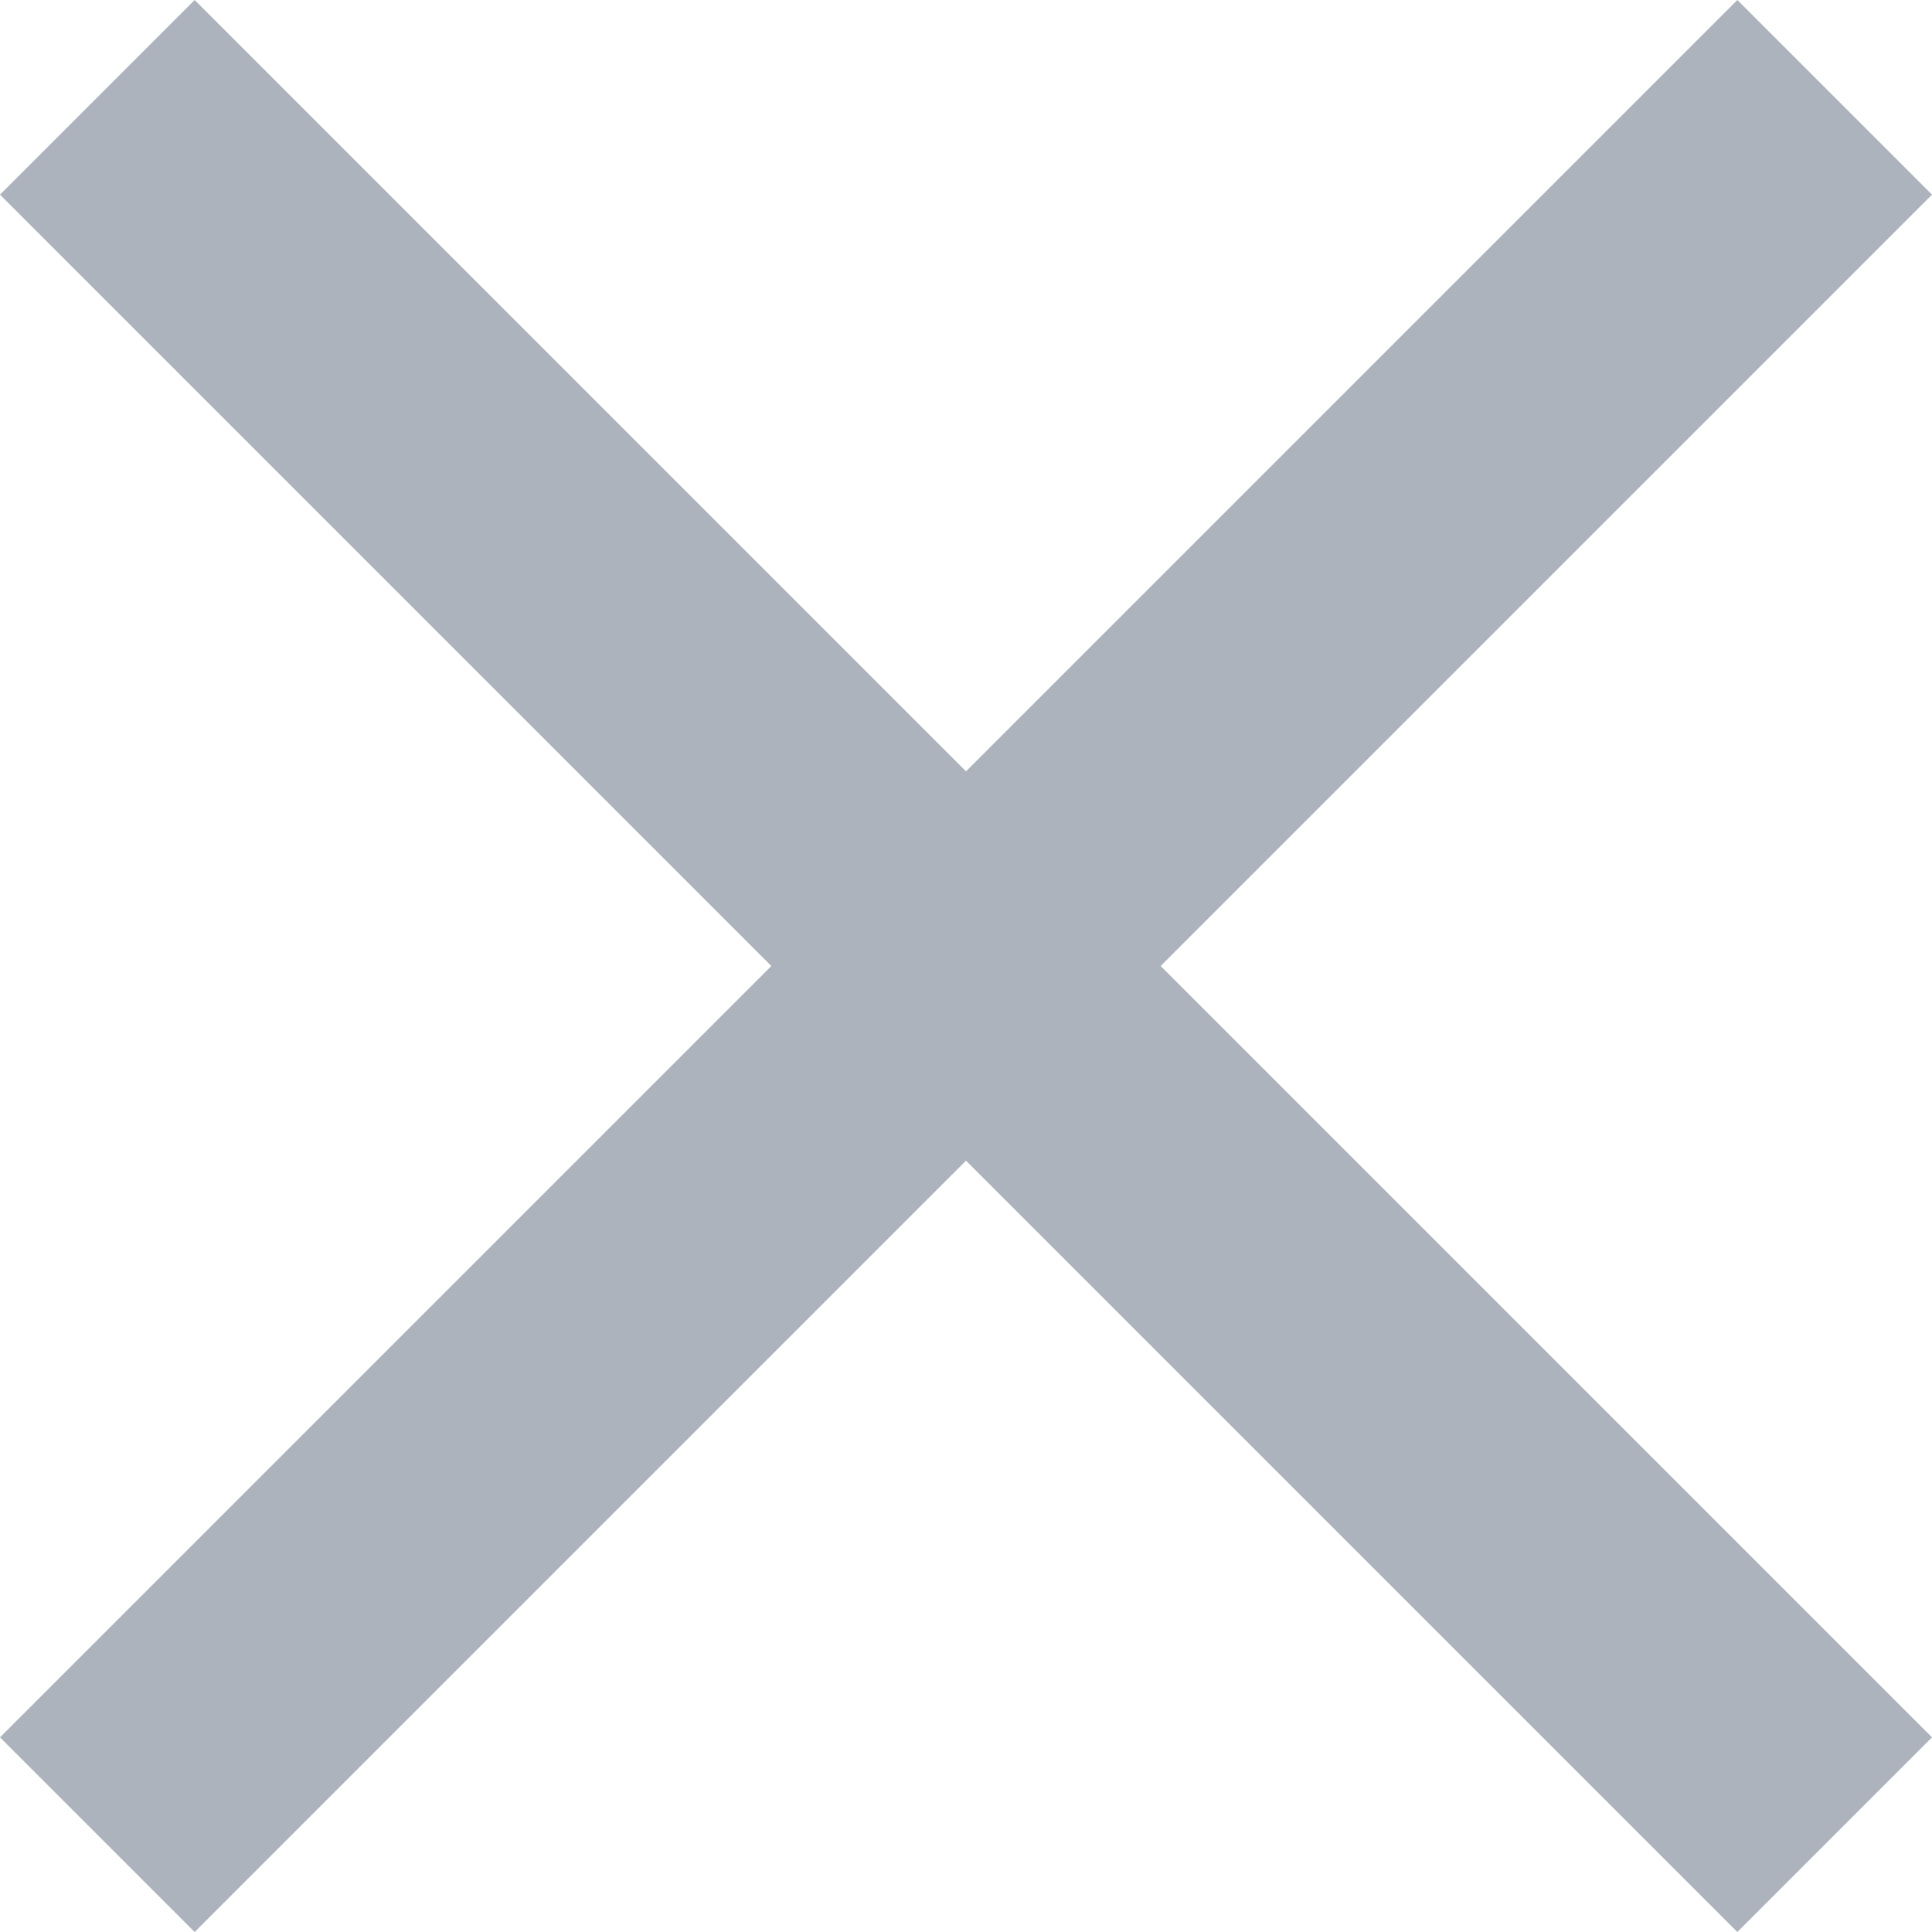
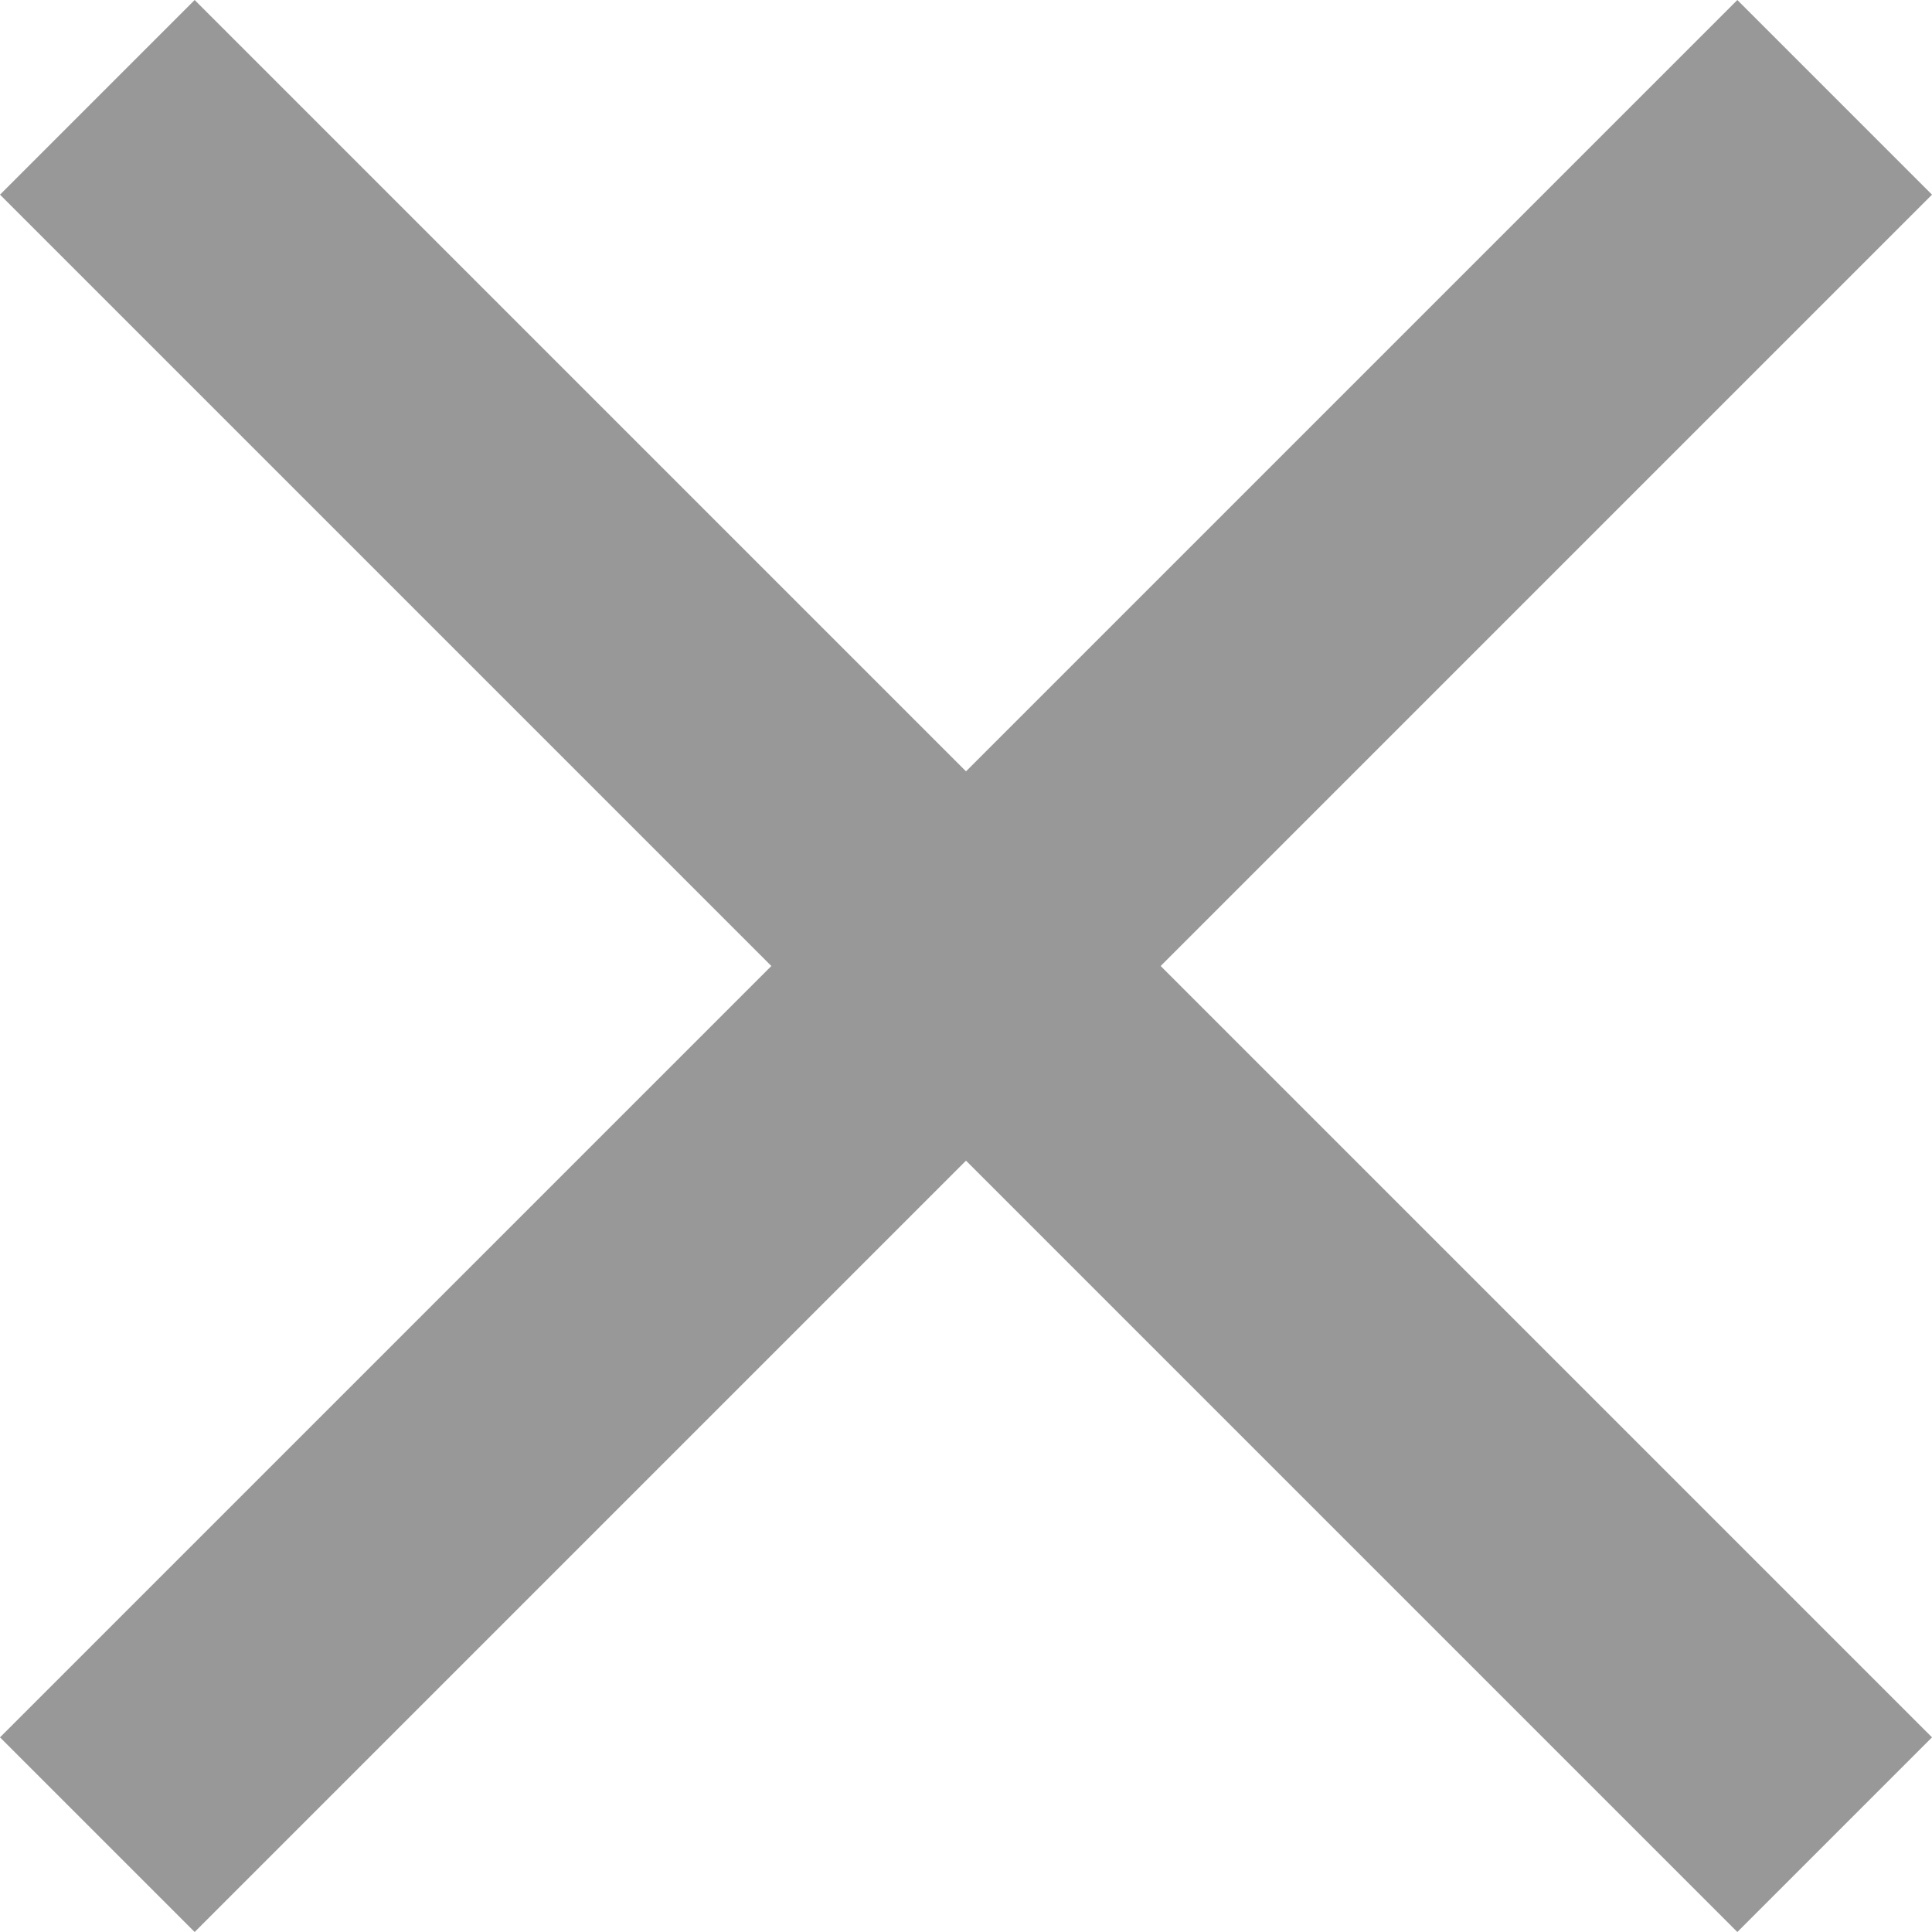
<svg xmlns="http://www.w3.org/2000/svg" width="12" height="12" viewBox="0 0 12 12" fill="none">
-   <path d="M12 1.209L10.791 0L6 4.791L1.209 0L0 1.209L4.791 6L0 10.791L1.209 12L6 7.209L10.791 12L12 10.791L7.209 6L12 1.209Z" fill="#acb3bc" />
+   <path d="M12 1.209L10.791 0L6 4.791L1.209 0L0 1.209L4.791 6L0 10.791L1.209 12L6 7.209L10.791 12L12 10.791L7.209 6L12 1.209Z" fill="#989898" />
</svg>
